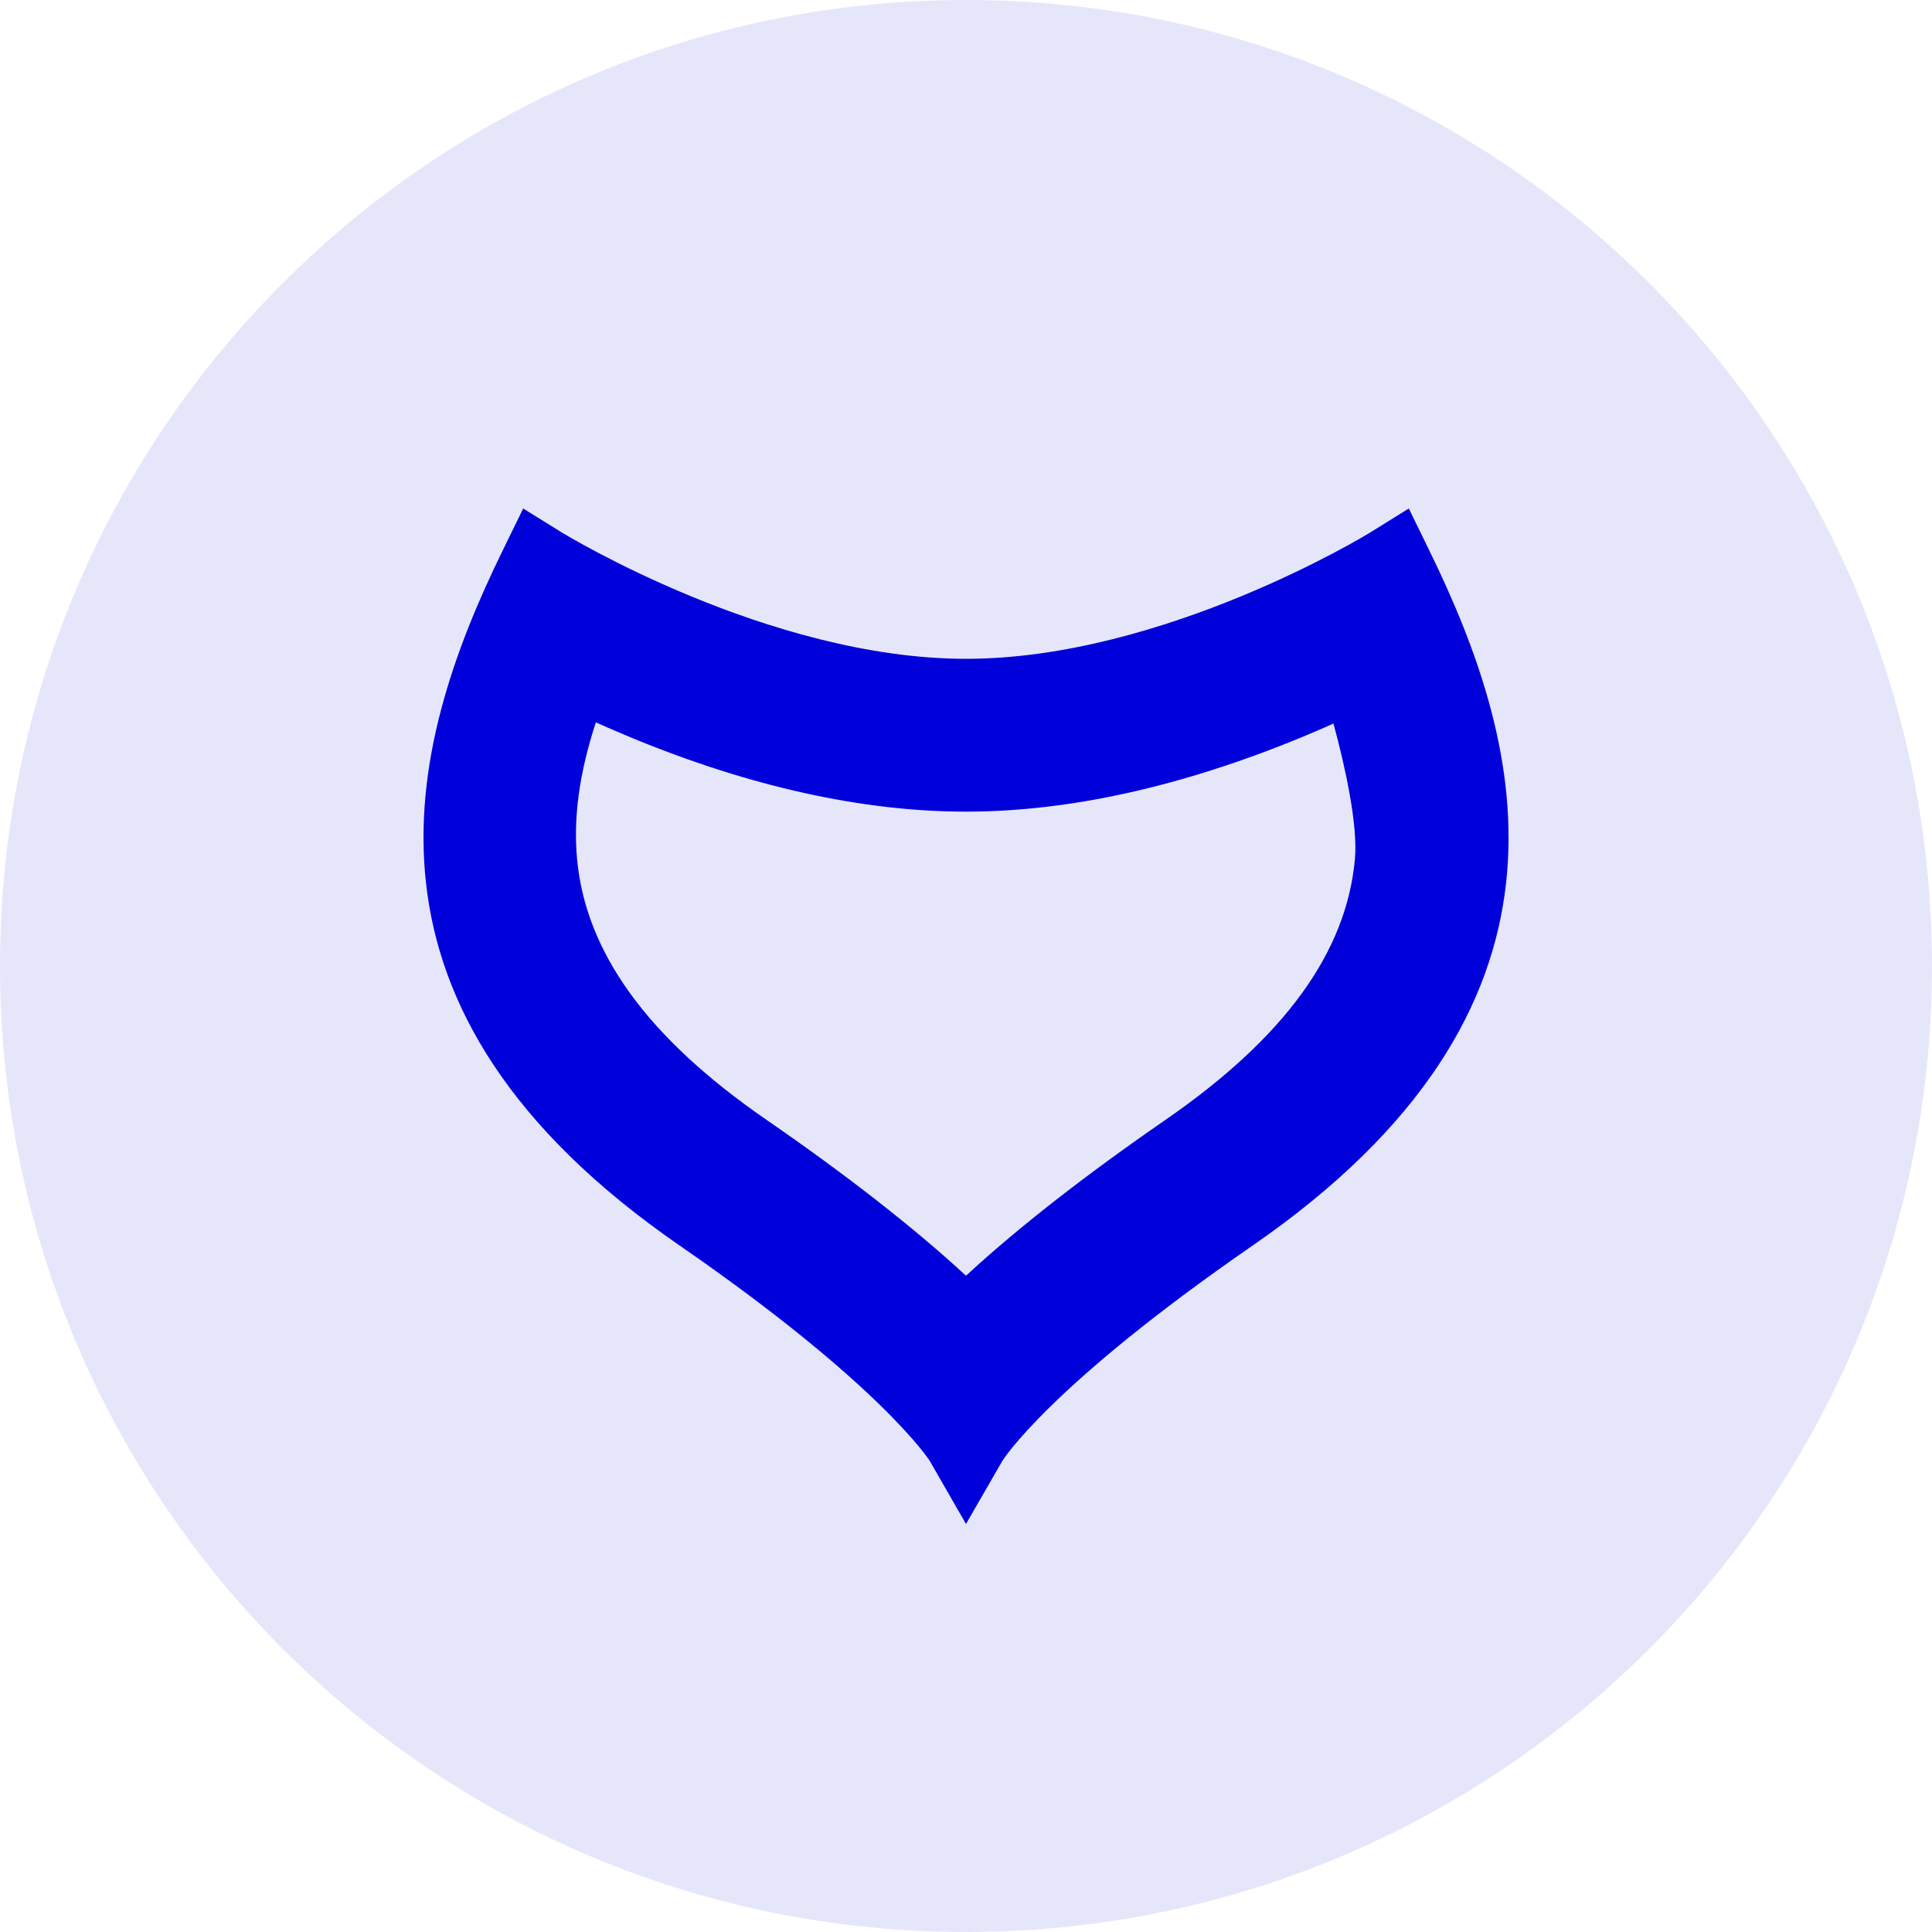
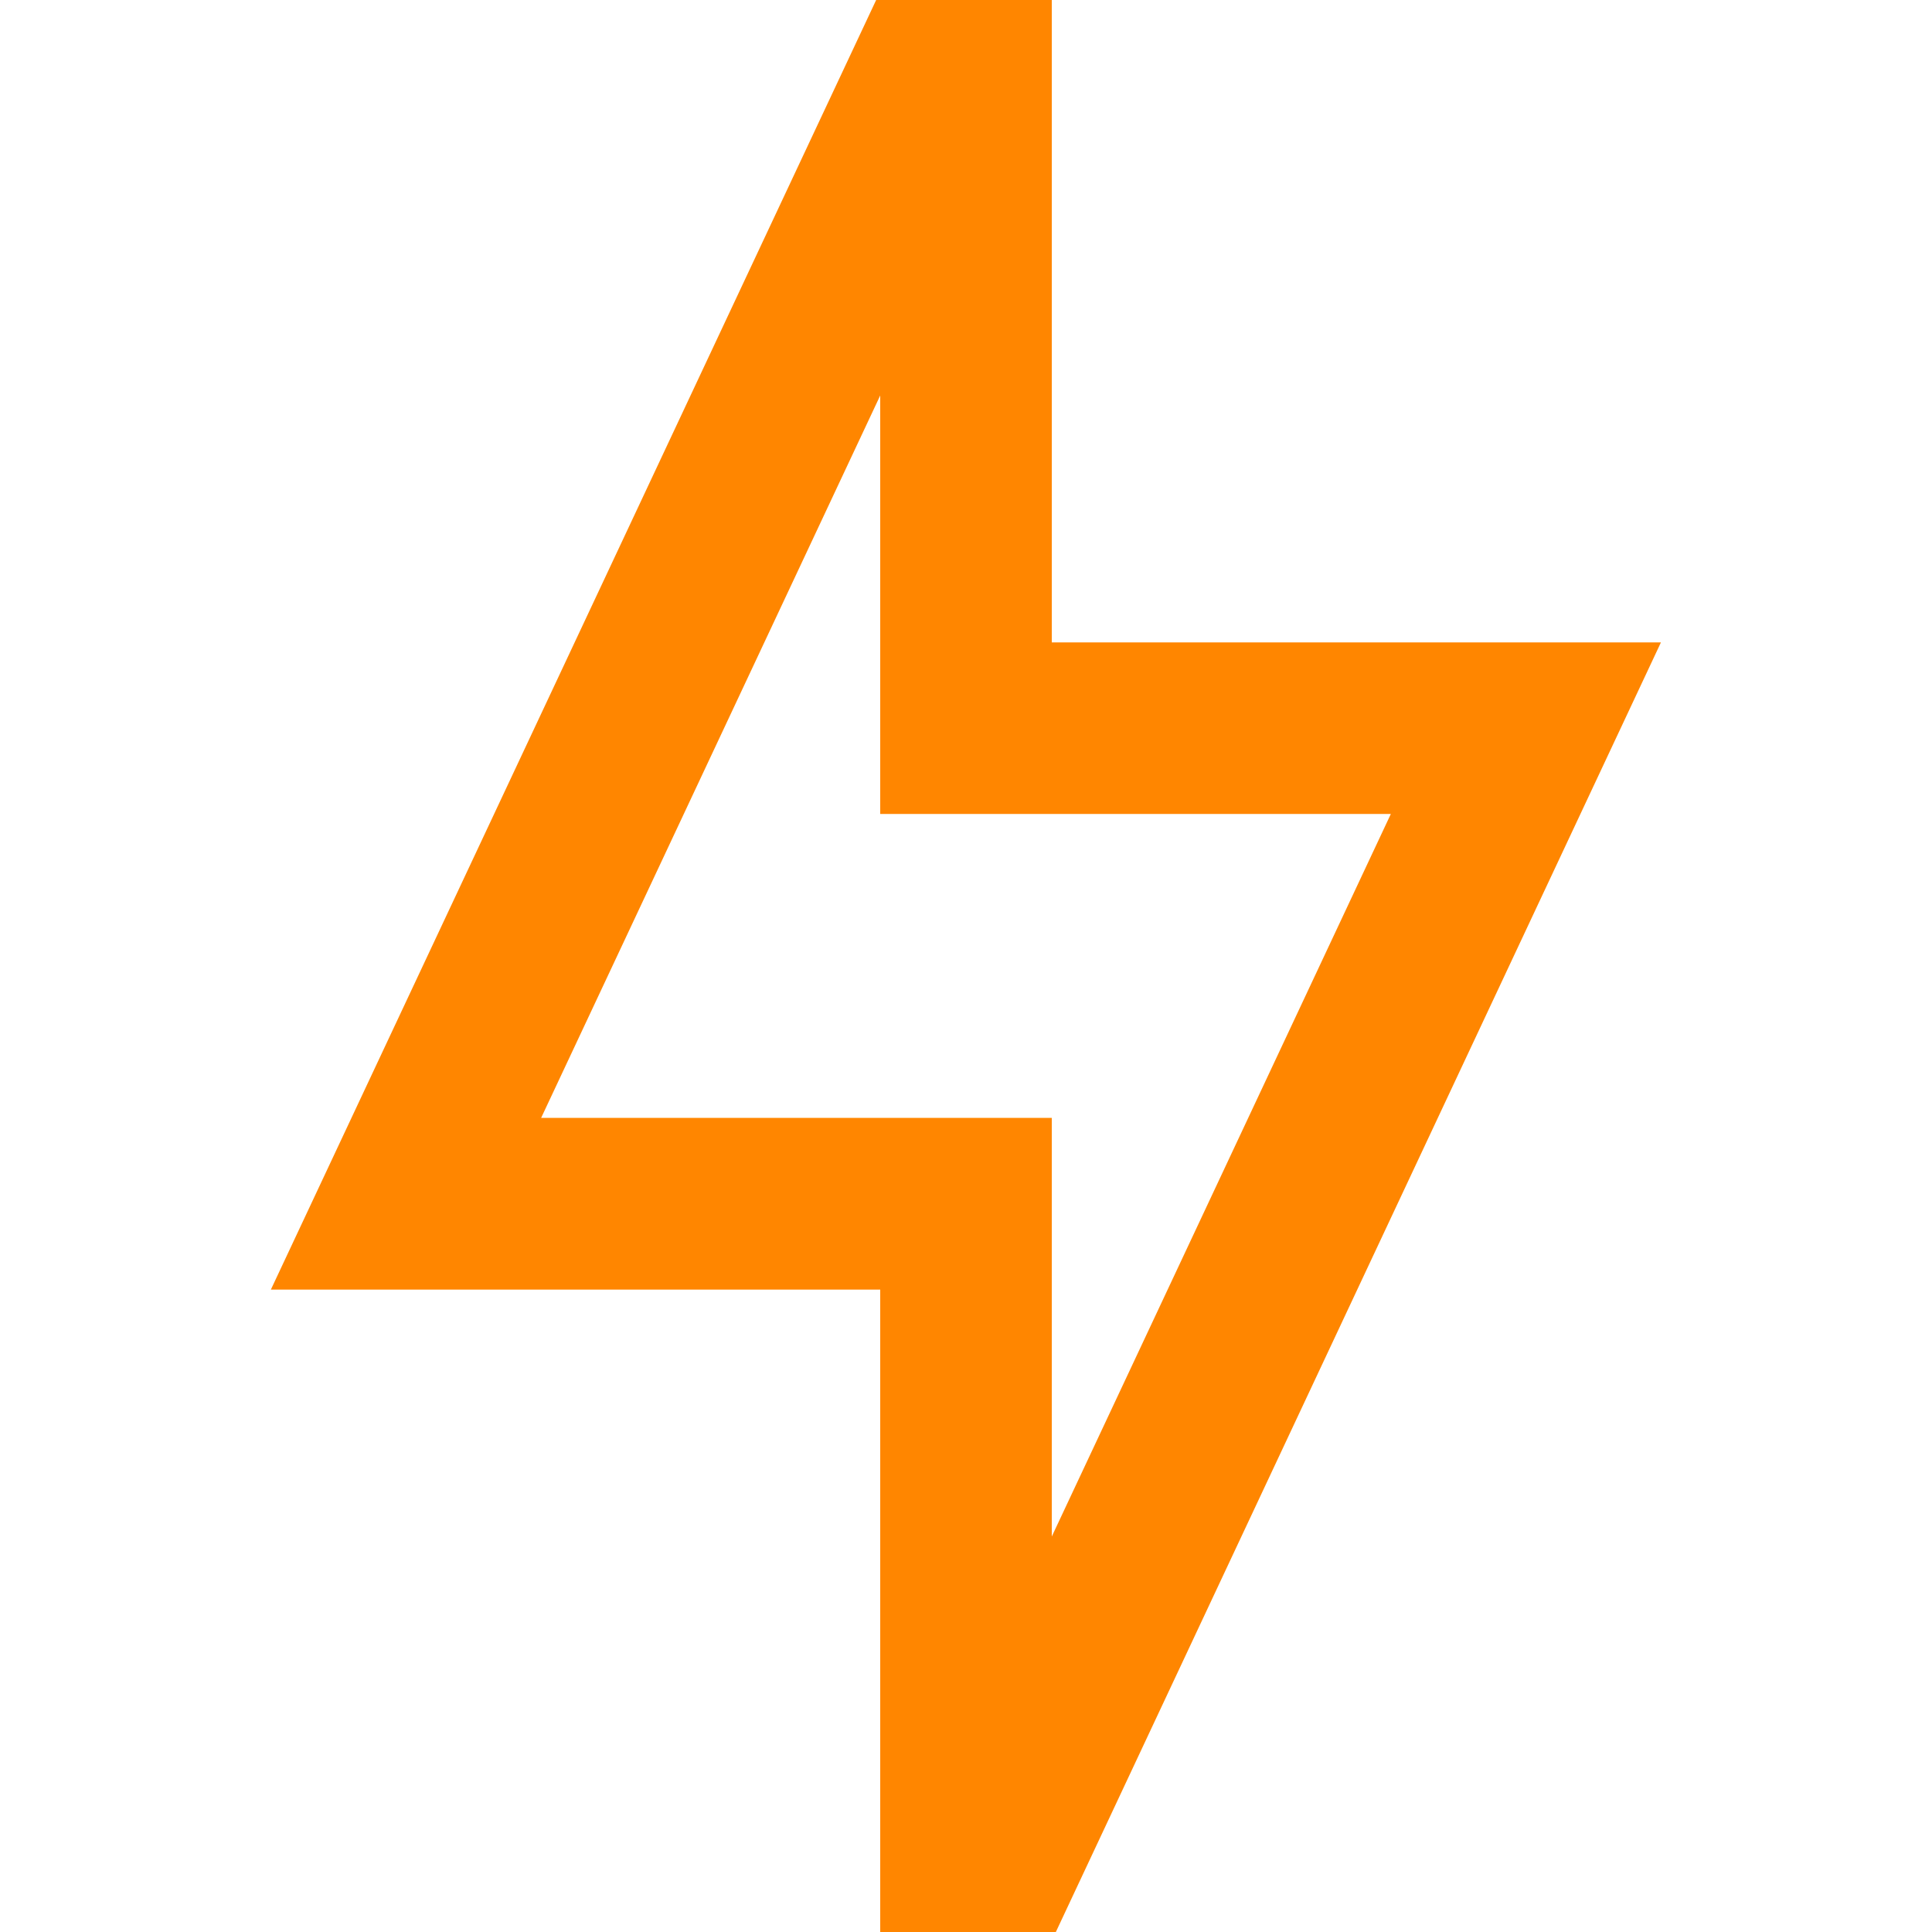
<svg xmlns="http://www.w3.org/2000/svg" version="1.1" id="Calque_1" x="0px" y="0px" viewBox="0 0 1000 1000" style="enable-background:new 0 0 1000 1000;" xml:space="preserve">
  <style type="text/css">
- 	.st0{opacity:0.1;fill:#0000DB;enable-background:new    ;}
- 	.st1{fill:#0000DB;}
+ 	.st0{fill:#FF8600;}
</style>
-   <circle class="st0" cx="500" cy="500" r="500" />
-   <path class="st1" d="M739.7,284.7l-10.5-21.5l-20.3,12.6C707.8,276.5,602.2,341,500,341s-207.8-64.6-208.9-65.2l-20.3-12.6  l-10.5,21.5c-50.6,103.3-85.9,237.6,91.5,360C456.5,717,481.1,756,481.2,756.1l18.8,32.7l18.8-32.6c0.2-0.4,24-38.6,129.4-111.4  C825.7,522.3,790.3,388,739.7,284.7z M308.4,373.9c6.2,2.8,12.4,5.4,18.6,8c61.5,25.4,119.8,38.2,173,38.2s111.4-12.9,173-38.2  c5.7-2.4,11.5-4.8,17.2-7.4c6.1,22.5,12.7,52.5,11.1,70.2c-4.4,48.3-36.5,92.4-98,134.9c-41.6,28.7-76.3,55.8-103.3,80.7  c-27-24.9-61.7-52-103.3-80.7c-61.5-42.4-93.5-86.5-98-134.9C296.7,423.2,299.8,400.3,308.4,373.9z" />
+   <path class="st0" d="M546.5,1000h-90.9V667.5H140.2L453.5,0h90.9v332.5h315.3L546.5,1000z M280.1,578.6h264.3v216.7l175.5-374H455.6  V204.7L280.1,578.6z" />
</svg>
